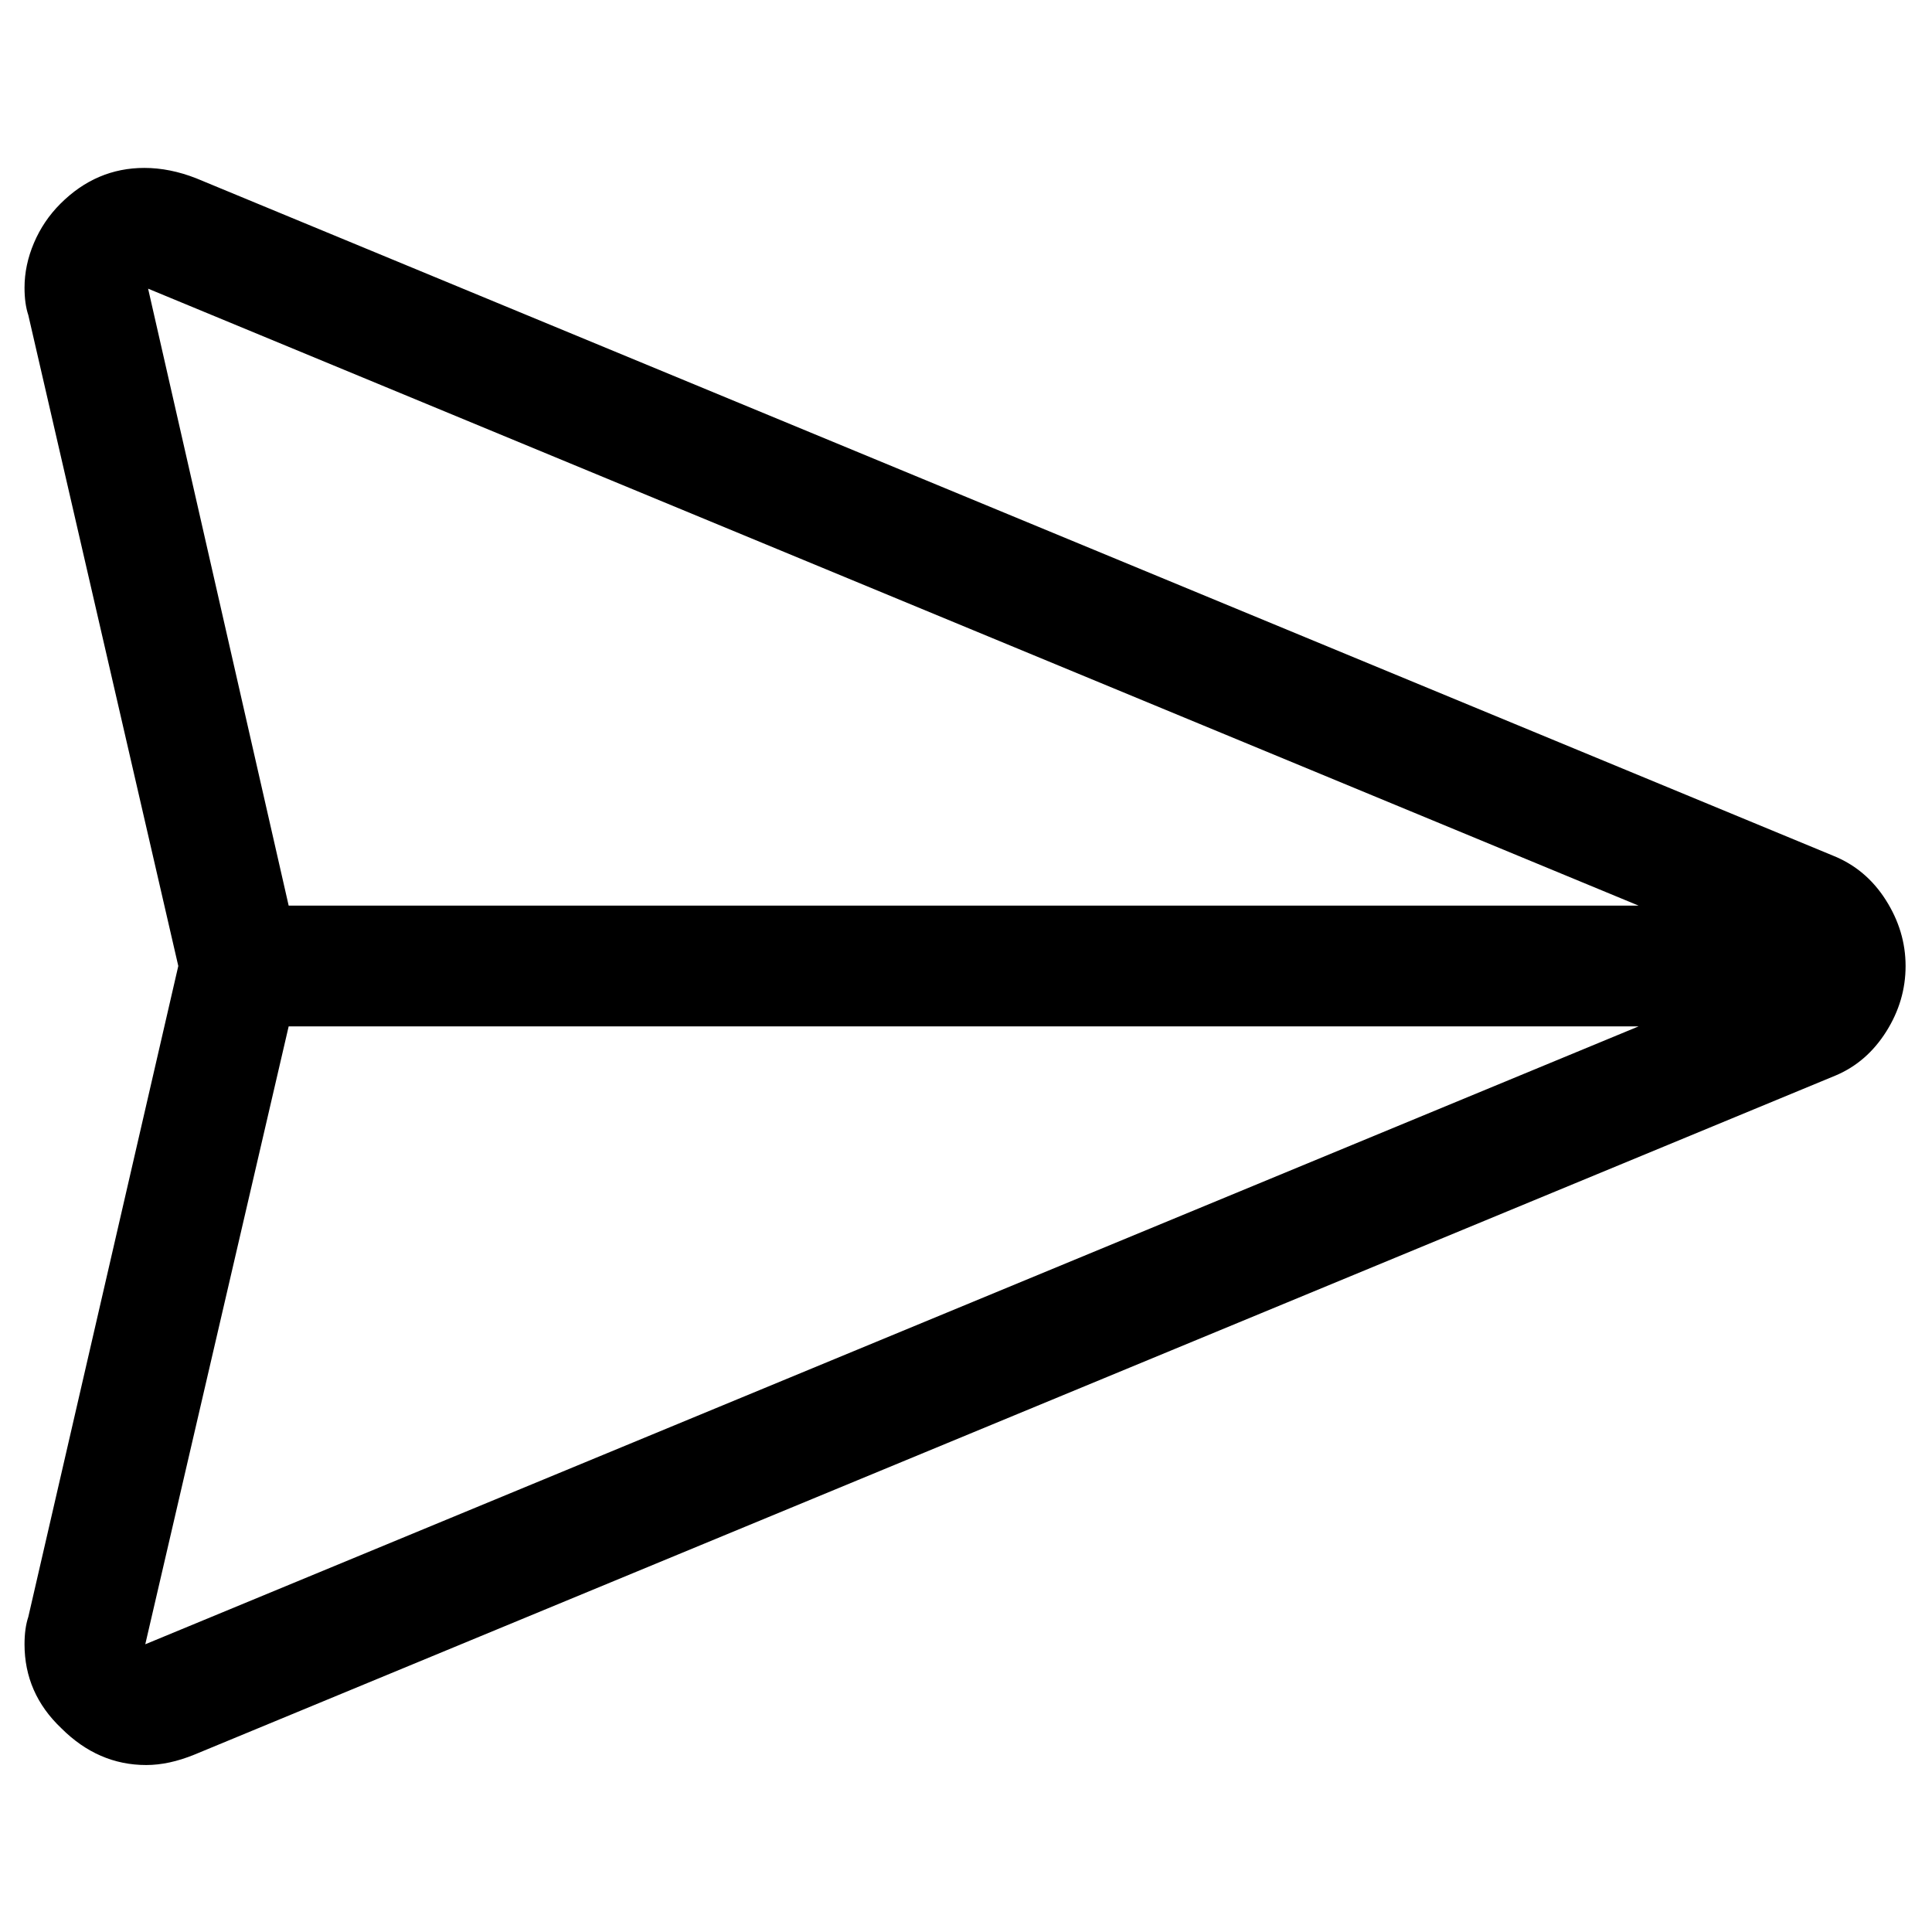
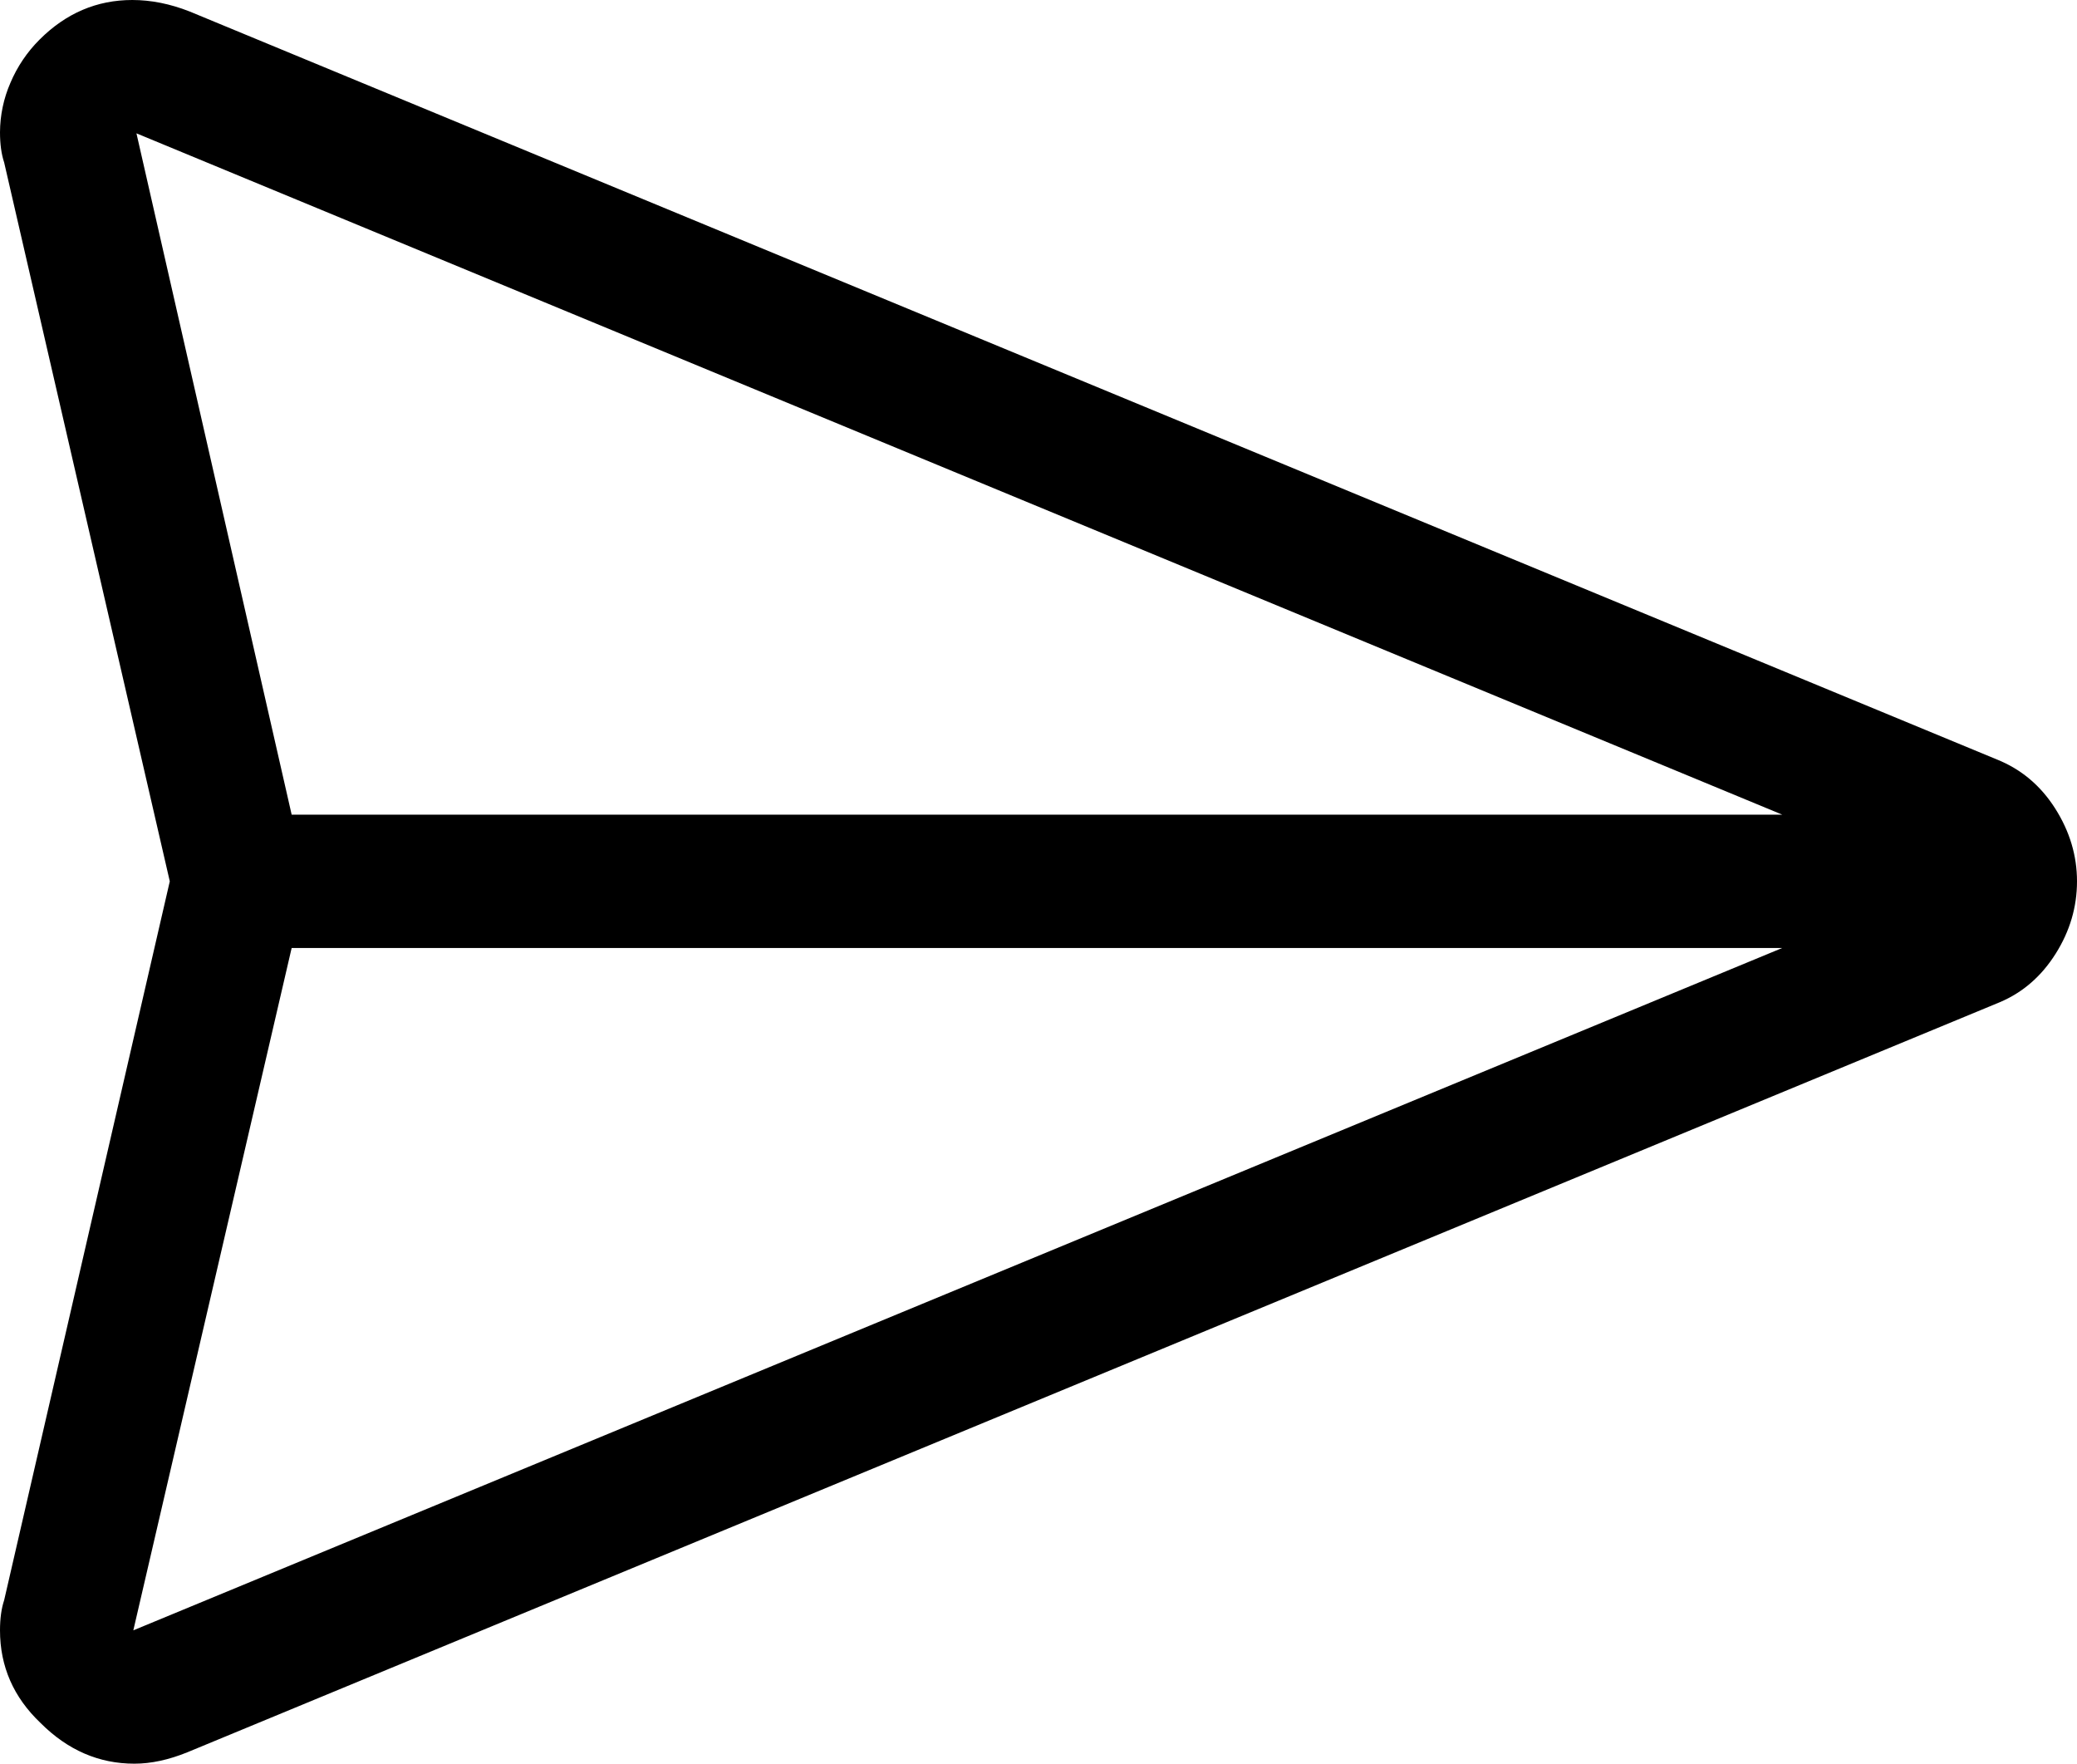
- <svg xmlns="http://www.w3.org/2000/svg" id="sendIcon" viewBox="0 0 2048 2048">
-   <path d="M208 189l1735 718q35 14 56 47t21 70-20.5 69.5-53.5 46.5L206 1860q-27 11-51 11-51 0-90-39-39-37-39-89 0-17 4-29l159-690L30 334q-4-12-4-29 0-24 10-47.5T64 216q38-38 89-38 27 0 55 11zm98 899l-152 655 1583-655H306zm0-128h1431L157 306z" />
+ <svg xmlns="http://www.w3.org/2000/svg" viewBox="0 0 1994 1693">
+   <path d="M182 11l1735 718q35 14 56 47t21 70q0 37-20.5 69.5T1920 962L180 1682q-27 11-51 11-51 0-90-39-39-37-39-89 0-17 4-29l159-690L4 156q-4-12-4-29a120.35 120.35 0 0 1 10-47.5A130.3 130.3 0 0 1 38 38Q76 0 127 0q27 0 55 11zm98 899l-152 655 1583-655zm0-128h1431L131 128z" />
</svg>
